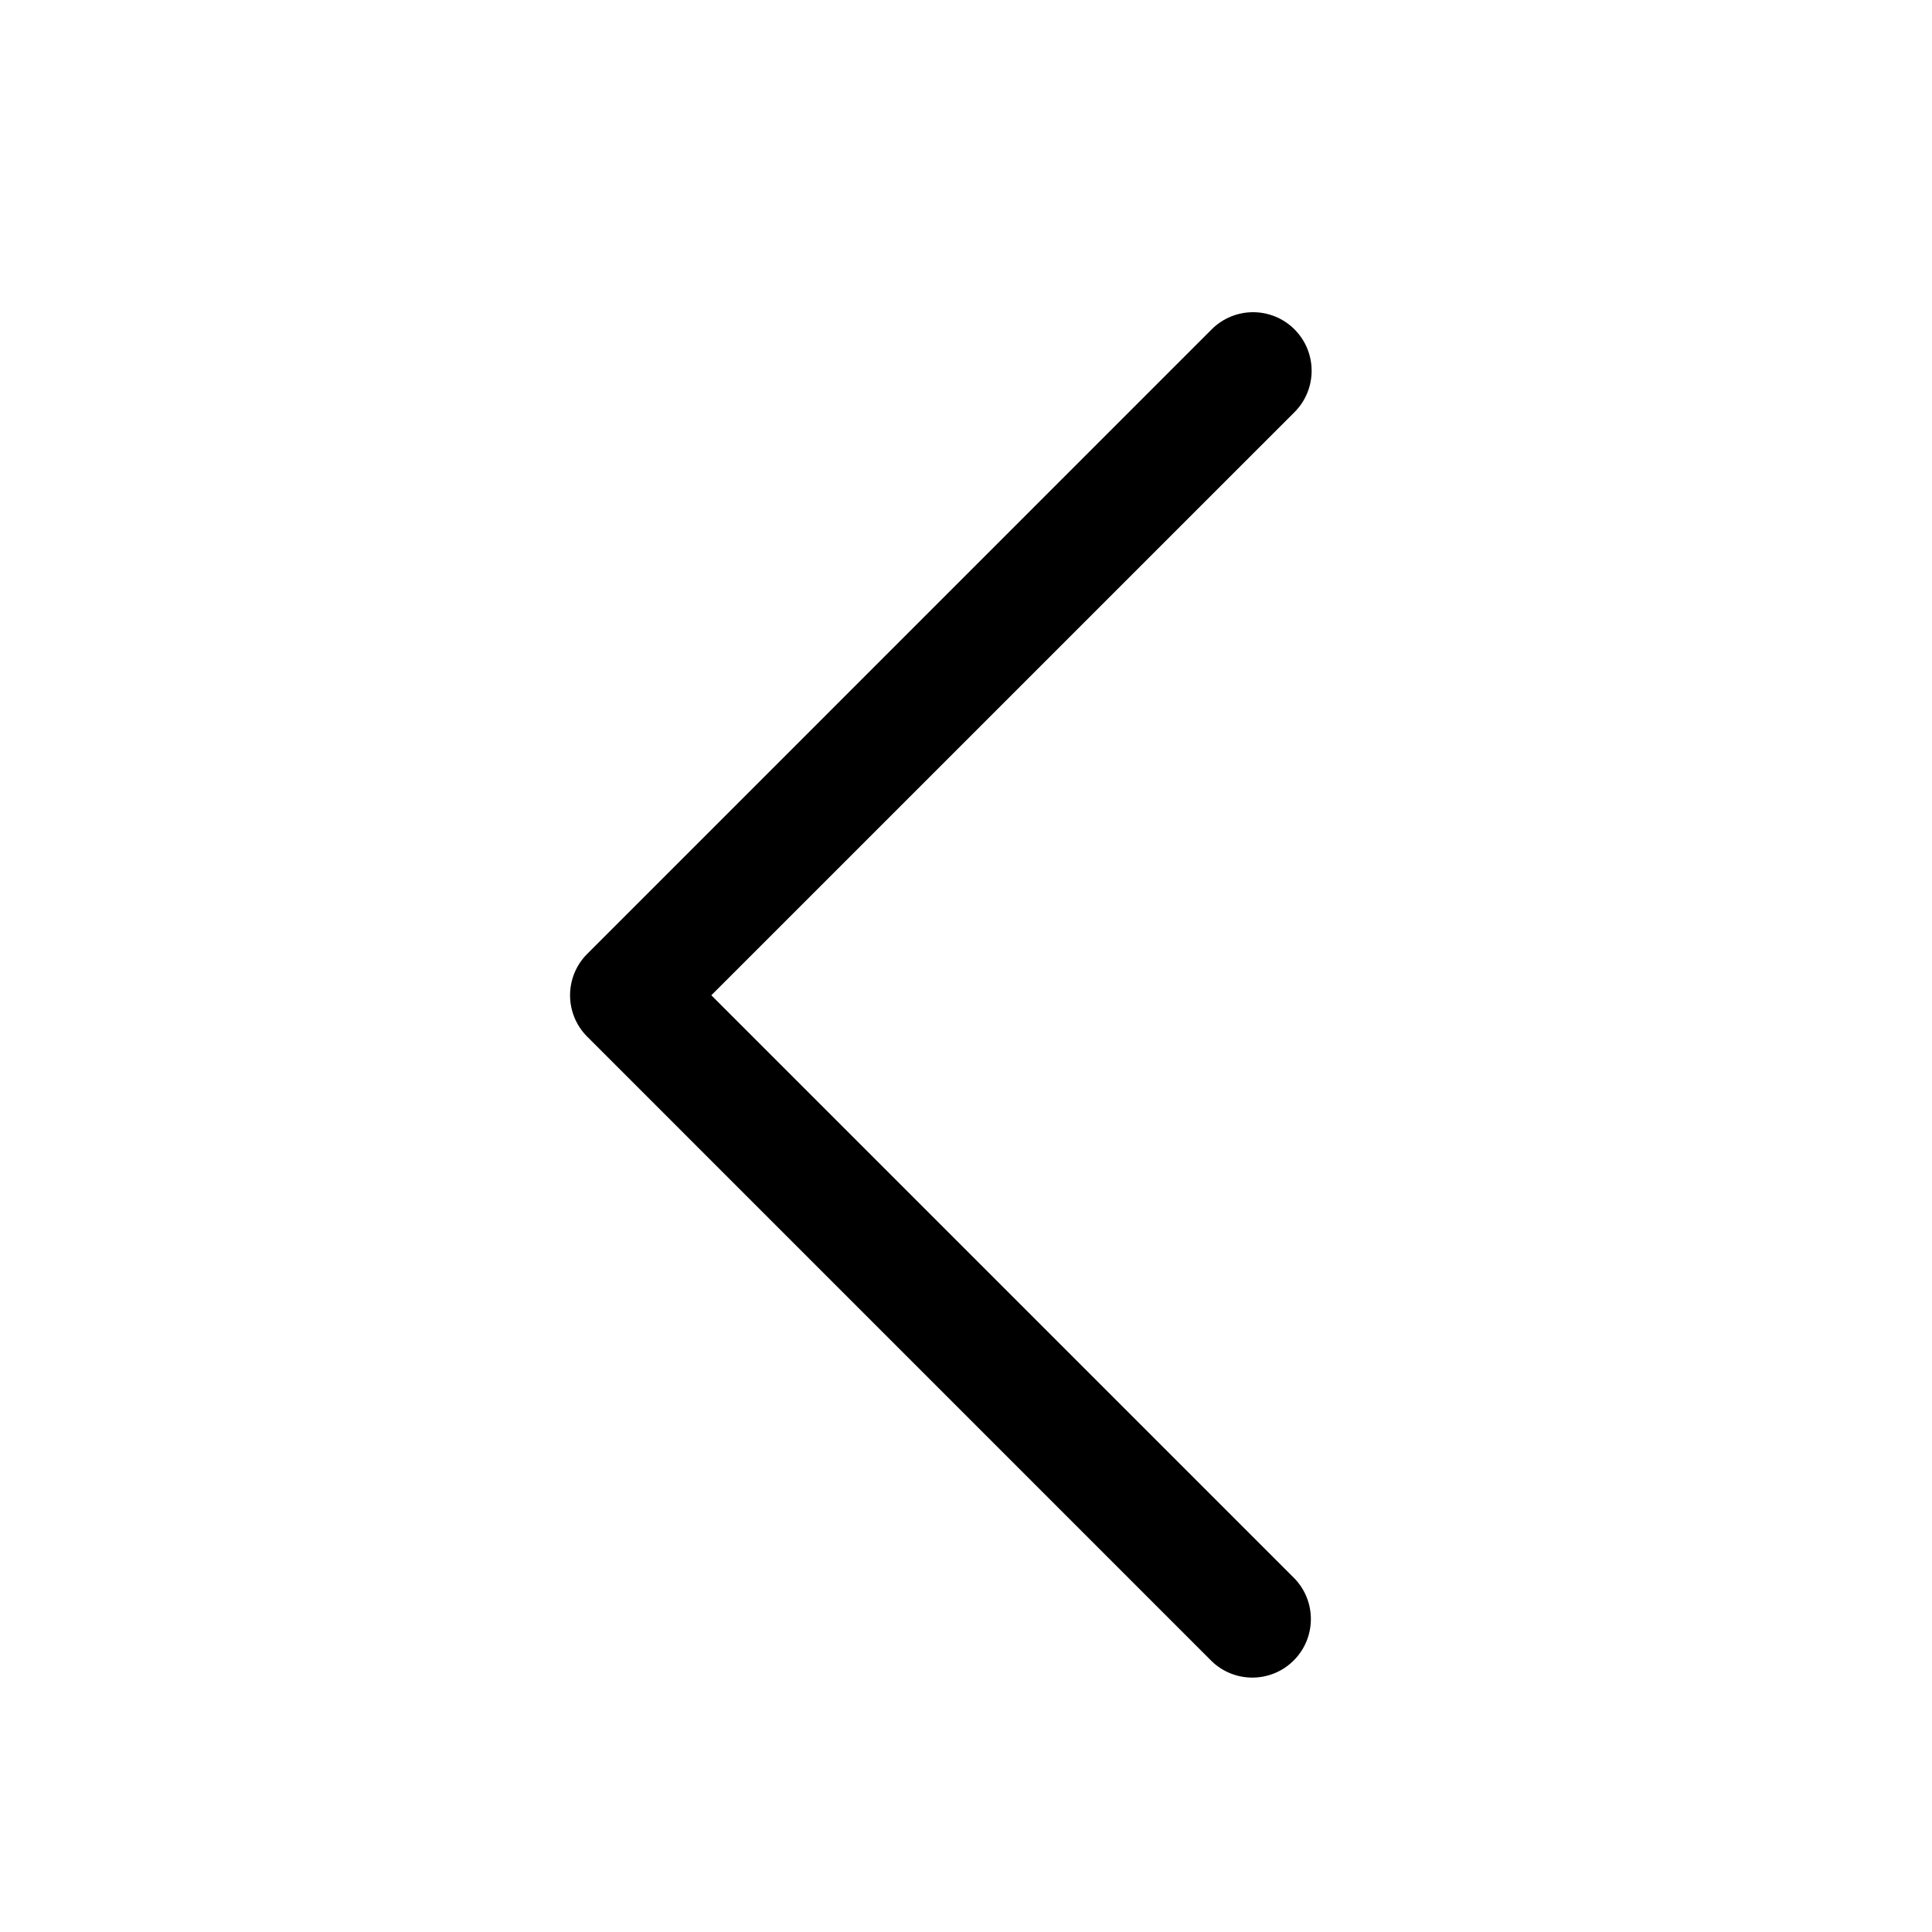
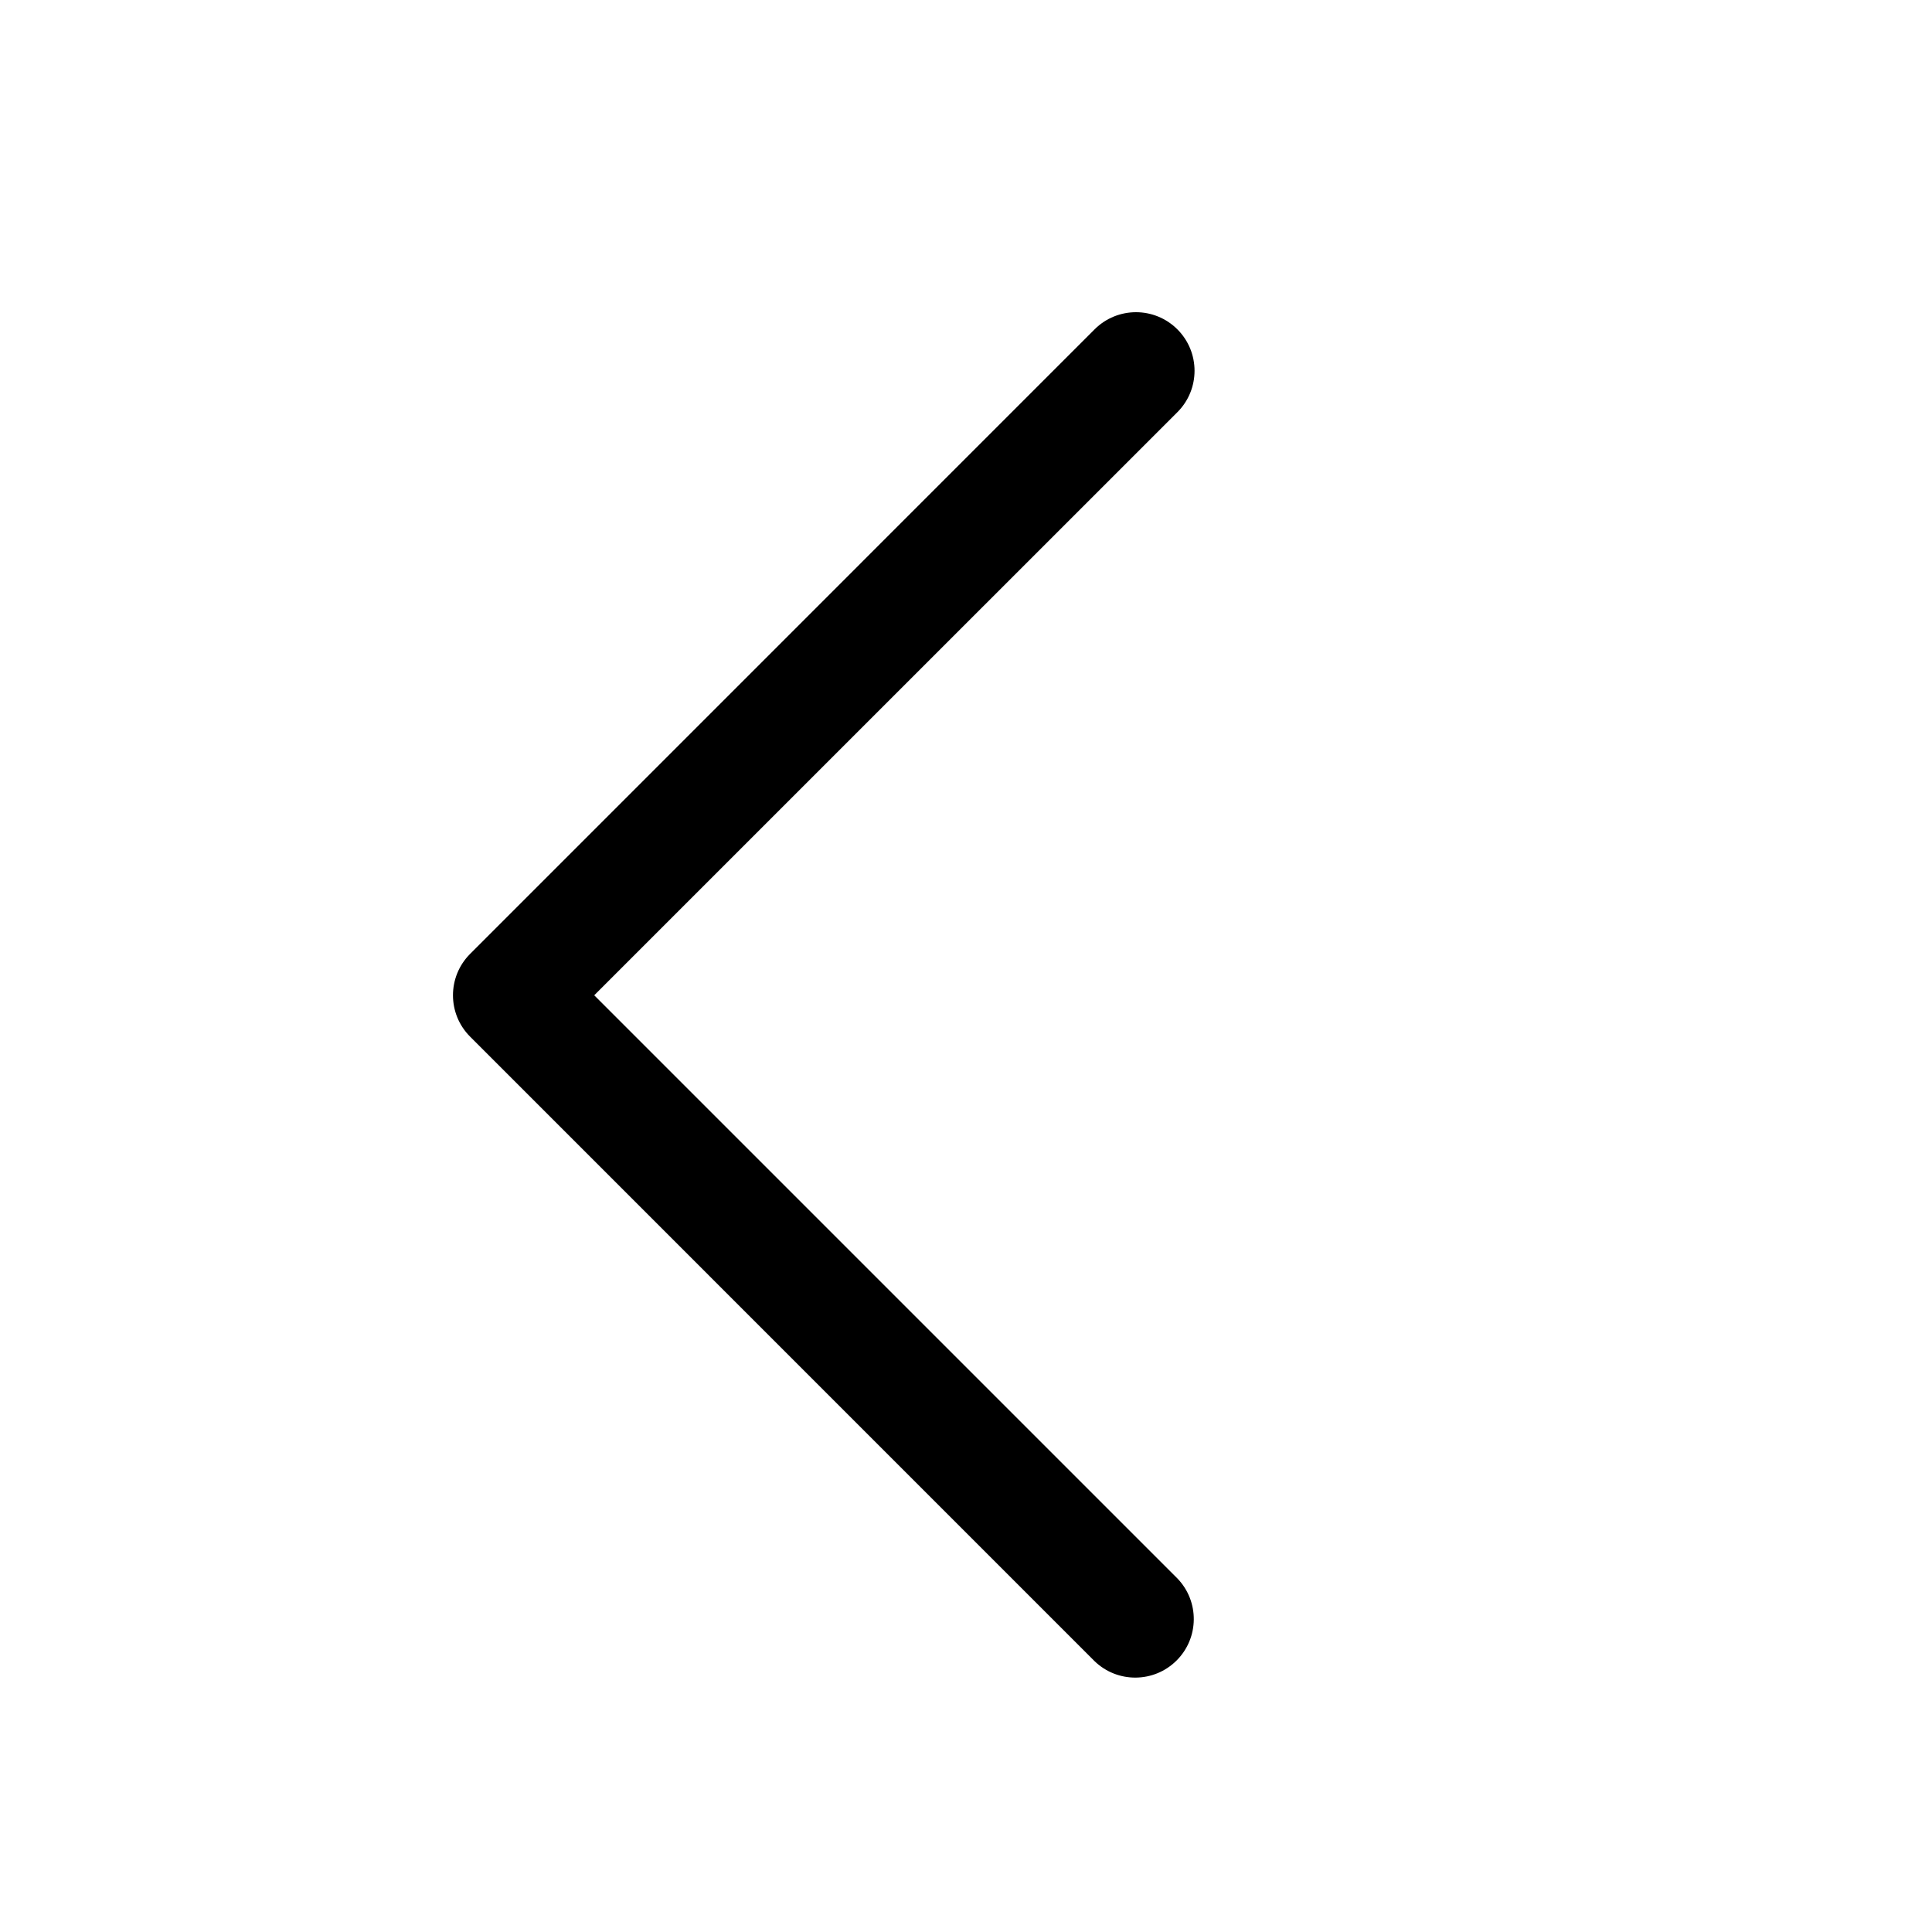
<svg xmlns="http://www.w3.org/2000/svg" viewBox="0 0 33 33">
-   <path d="M22.11 26.96a1 1 0 01-1.414 1.414L10.03 17.707a1 1 0 010-1.414L20.696 5.626a1 1 0 111.415 1.414L12.15 17l9.96 9.96z" fill-rule="nonzero" />
+   <path d="M20.11 26.96a1 1 0 01-1.414 1.414L8.03 17.707a1 1 0 010-1.414L18.696 5.626a1 1 0 111.415 1.414L10.15 17l9.96 9.96z" fill-rule="nonzero" />
</svg>
